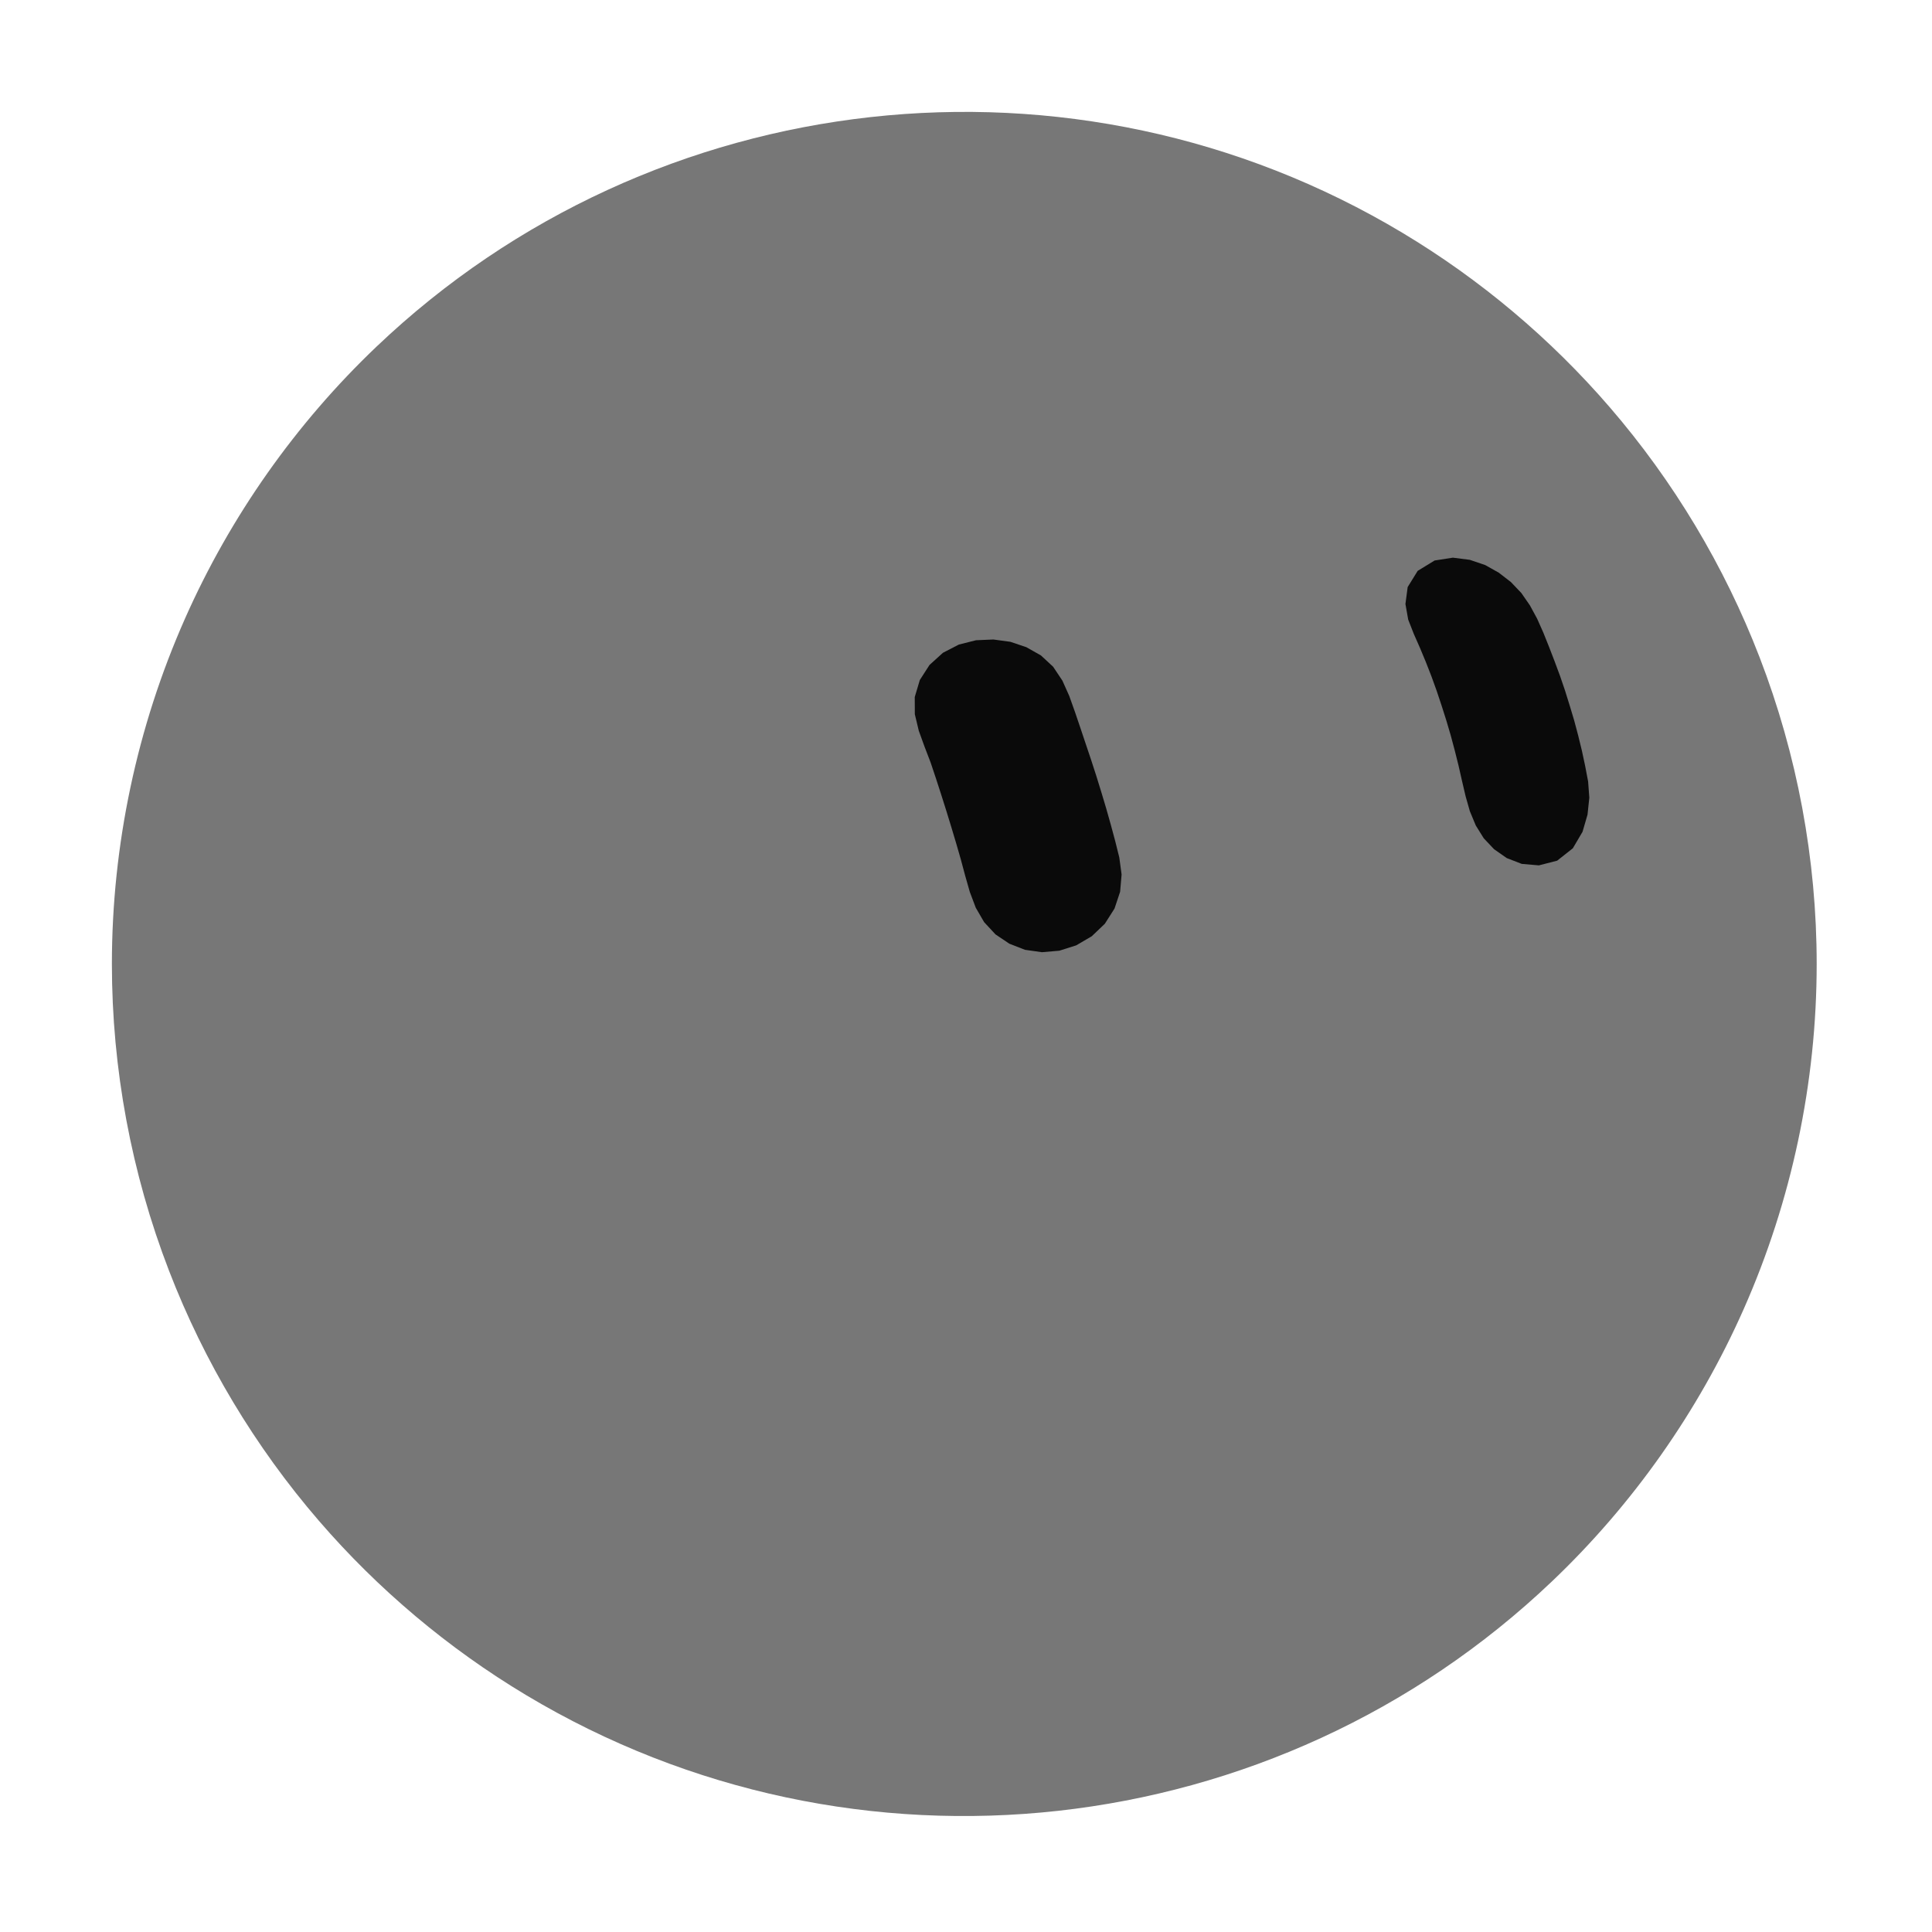
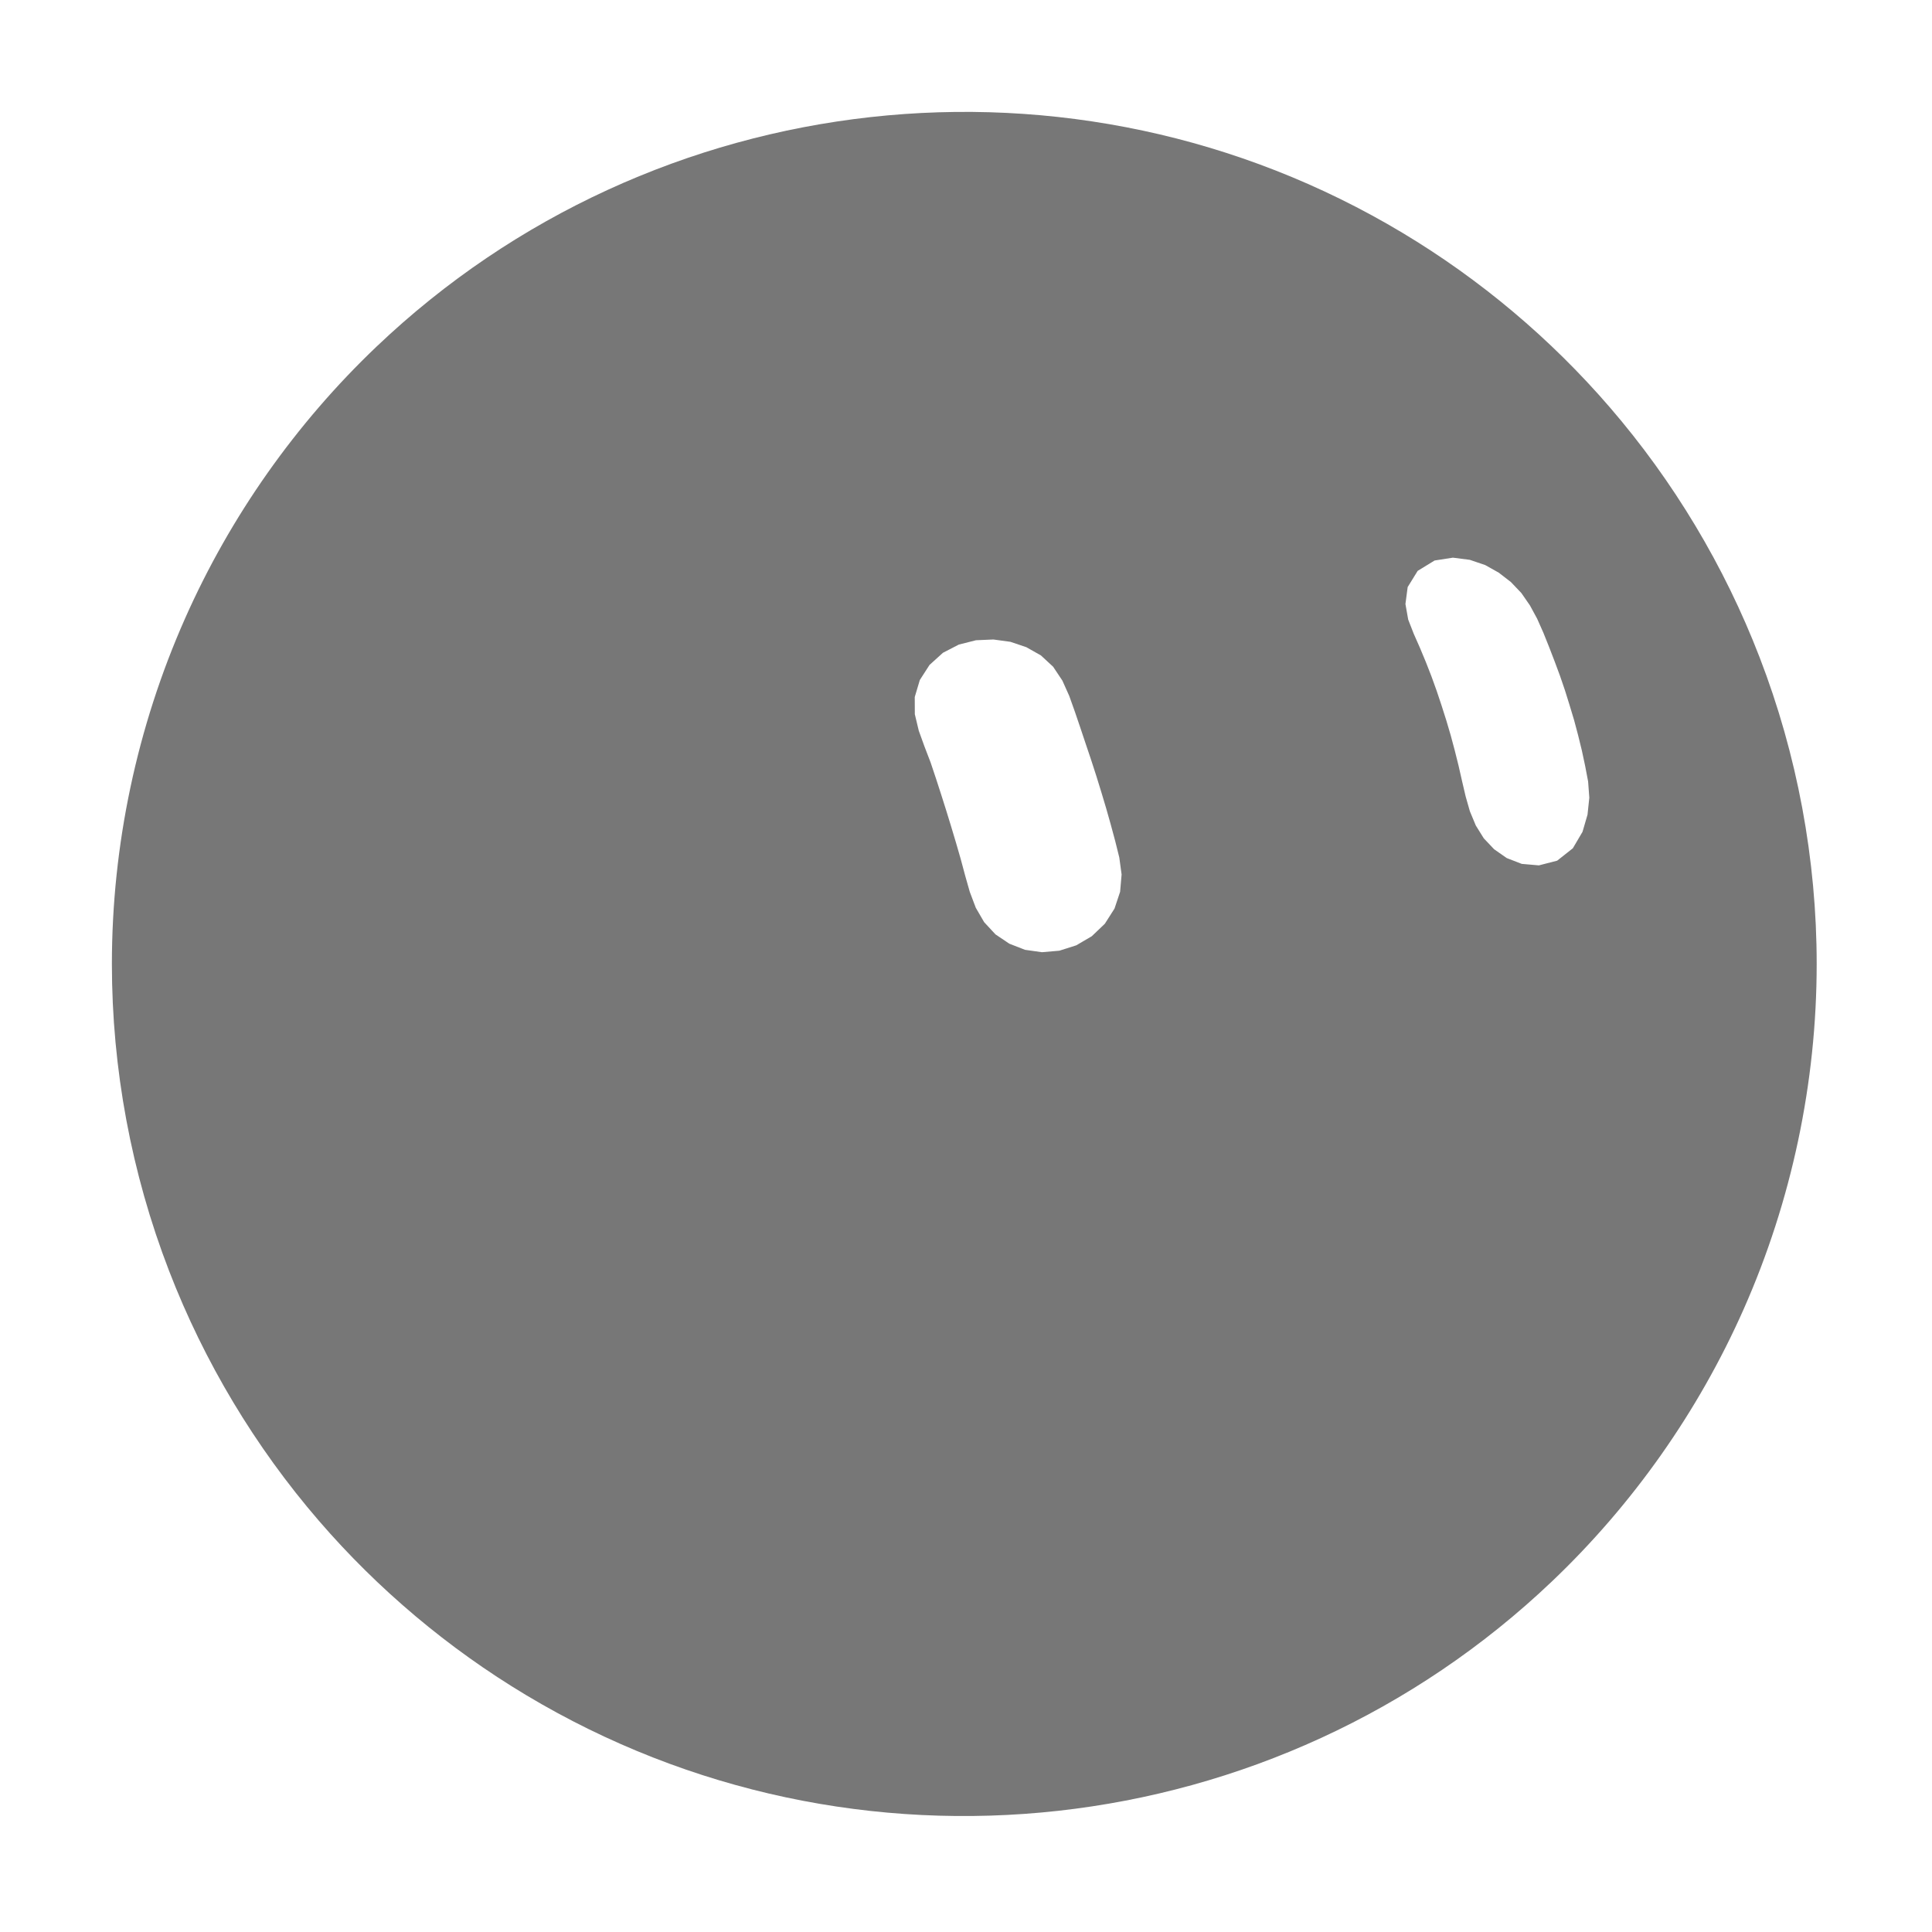
<svg xmlns="http://www.w3.org/2000/svg" width="229" height="229" viewBox="-15 -15 259 259">
  <g class="grok-bot-mark" data-official-id="blob" data-picker-shape="blob">
-     <path class="grok-bot-mark__head" fill="#777777" d="M228.541 114.228C228.541 130.133 225.184 145.994 218.738 160.534C212.674 174.217 203.904 186.669 193.065 196.988C155.933 232.34 99.497 238.596 55.526 212.24C45.097 205.99 35.685 198.072 27.745 188.866C19.193 178.953 12.369 167.569 7.658 155.351C2.607 142.264 0 128.257 0 114.228C0 98.322 3.358 82.461 9.803 67.921C15.867 54.238 24.638 41.786 35.477 31.467C72.608 -3.885 129.044 -10.141 173.016 16.215C183.444 22.465 192.856 30.383 200.796 39.59C209.349 49.502 216.173 60.886 220.883 73.104C225.934 86.191 228.541 100.198 228.541 114.228Z" />
-     <path class="grok-bot-mark__eye grok-bot-mark__eye--left" fill="#0A0A0A" d="M118.17 70.73L120.45 71.04L122.59 71.76L124.55 72.87L126.18 74.38L127.42 76.24L128.34 78.29L129.10 80.42L129.83 82.57L130.55 84.72L131.27 86.86L131.97 89.02L132.64 91.19L133.29 93.36L133.91 95.55L134.50 97.74L135.05 99.95L135.36 102.23L135.16 104.55L134.41 106.80L133.11 108.84L131.36 110.51L129.28 111.73L127.01 112.45L124.68 112.65L122.41 112.33L120.31 111.51L118.45 110.26L116.93 108.62L115.81 106.69L115.01 104.57L114.39 102.39L113.80 100.19L113.17 98.01L112.52 95.84L111.85 93.66L111.17 91.51L110.47 89.35L109.75 87.20L108.94 85.09L108.17 82.96L107.64 80.75L107.63 78.44L108.31 76.16L109.61 74.14L111.41 72.51L113.54 71.41L115.84 70.83Z" />
-     <path class="grok-bot-mark__eye grok-bot-mark__eye--right" fill="#0A0A0A" d="M179.77 59.76L182.04 60.05L184.10 60.75L185.92 61.77L187.55 63.03L188.95 64.50L190.10 66.16L191.07 67.95L191.90 69.82L192.67 71.74L193.41 73.66L194.13 75.60L194.80 77.56L195.42 79.55L196.02 81.54L196.56 83.57L197.06 85.61L197.50 87.67L197.90 89.77L198.06 91.94L197.82 94.21L197.15 96.51L195.85 98.72L193.75 100.38L191.30 101.01L189.00 100.81L186.99 100.03L185.30 98.85L183.91 97.38L182.84 95.66L182.05 93.76L181.48 91.76L181.00 89.71L180.53 87.64L180.02 85.60L179.48 83.58L178.89 81.58L178.26 79.60L177.60 77.62L176.90 75.68L176.15 73.76L175.36 71.86L174.53 69.98L173.78 68.06L173.41 65.97L173.71 63.70L175.05 61.53L177.32 60.14Z" />
+     <path class="grok-bot-mark__compound" fill="#777777" fill-rule="evenodd" d="M228.541 114.228C228.541 130.133 225.184 145.994 218.738 160.534C212.674 174.217 203.904 186.669 193.065 196.988C155.933 232.34 99.497 238.596 55.526 212.24C45.097 205.99 35.685 198.072 27.745 188.866C19.193 178.953 12.369 167.569 7.658 155.351C2.607 142.264 0 128.257 0 114.228C0 98.322 3.358 82.461 9.803 67.921C15.867 54.238 24.638 41.786 35.477 31.467C72.608 -3.885 129.044 -10.141 173.016 16.215C183.444 22.465 192.856 30.383 200.796 39.59C209.349 49.502 216.173 60.886 220.883 73.104C225.934 86.191 228.541 100.198 228.541 114.228Z M118.17 70.73L120.45 71.04L122.59 71.76L124.55 72.87L126.18 74.38L127.42 76.24L128.34 78.29L129.10 80.42L129.83 82.57L130.55 84.72L131.27 86.86L131.97 89.02L132.64 91.19L133.29 93.36L133.91 95.55L134.50 97.74L135.05 99.95L135.36 102.23L135.16 104.55L134.41 106.80L133.11 108.84L131.36 110.51L129.28 111.73L127.01 112.45L124.68 112.65L122.41 112.33L120.31 111.51L118.45 110.26L116.93 108.62L115.81 106.69L115.01 104.57L114.39 102.39L113.80 100.19L113.17 98.01L112.52 95.84L111.85 93.66L111.17 91.51L110.47 89.35L109.75 87.20L108.94 85.09L108.17 82.96L107.64 80.75L107.63 78.44L108.31 76.16L109.61 74.14L111.41 72.51L113.54 71.41L115.84 70.83Z M179.77 59.76L182.04 60.05L184.10 60.75L185.92 61.77L187.55 63.03L188.95 64.50L190.10 66.16L191.07 67.95L191.90 69.82L192.67 71.74L193.41 73.66L194.13 75.60L194.80 77.56L195.42 79.55L196.02 81.54L196.56 83.57L197.06 85.61L197.50 87.67L197.90 89.77L198.06 91.94L197.82 94.21L197.15 96.51L195.85 98.72L193.75 100.38L191.30 101.01L189.00 100.81L186.99 100.03L185.30 98.85L183.91 97.38L182.84 95.66L182.05 93.76L181.48 91.76L181.00 89.71L180.53 87.64L180.02 85.60L179.48 83.58L178.89 81.58L178.26 79.60L177.60 77.62L176.90 75.68L176.15 73.76L175.36 71.86L174.53 69.98L173.78 68.06L173.41 65.97L173.71 63.70L175.05 61.53L177.32 60.14Z" />
  </g>
</svg>
